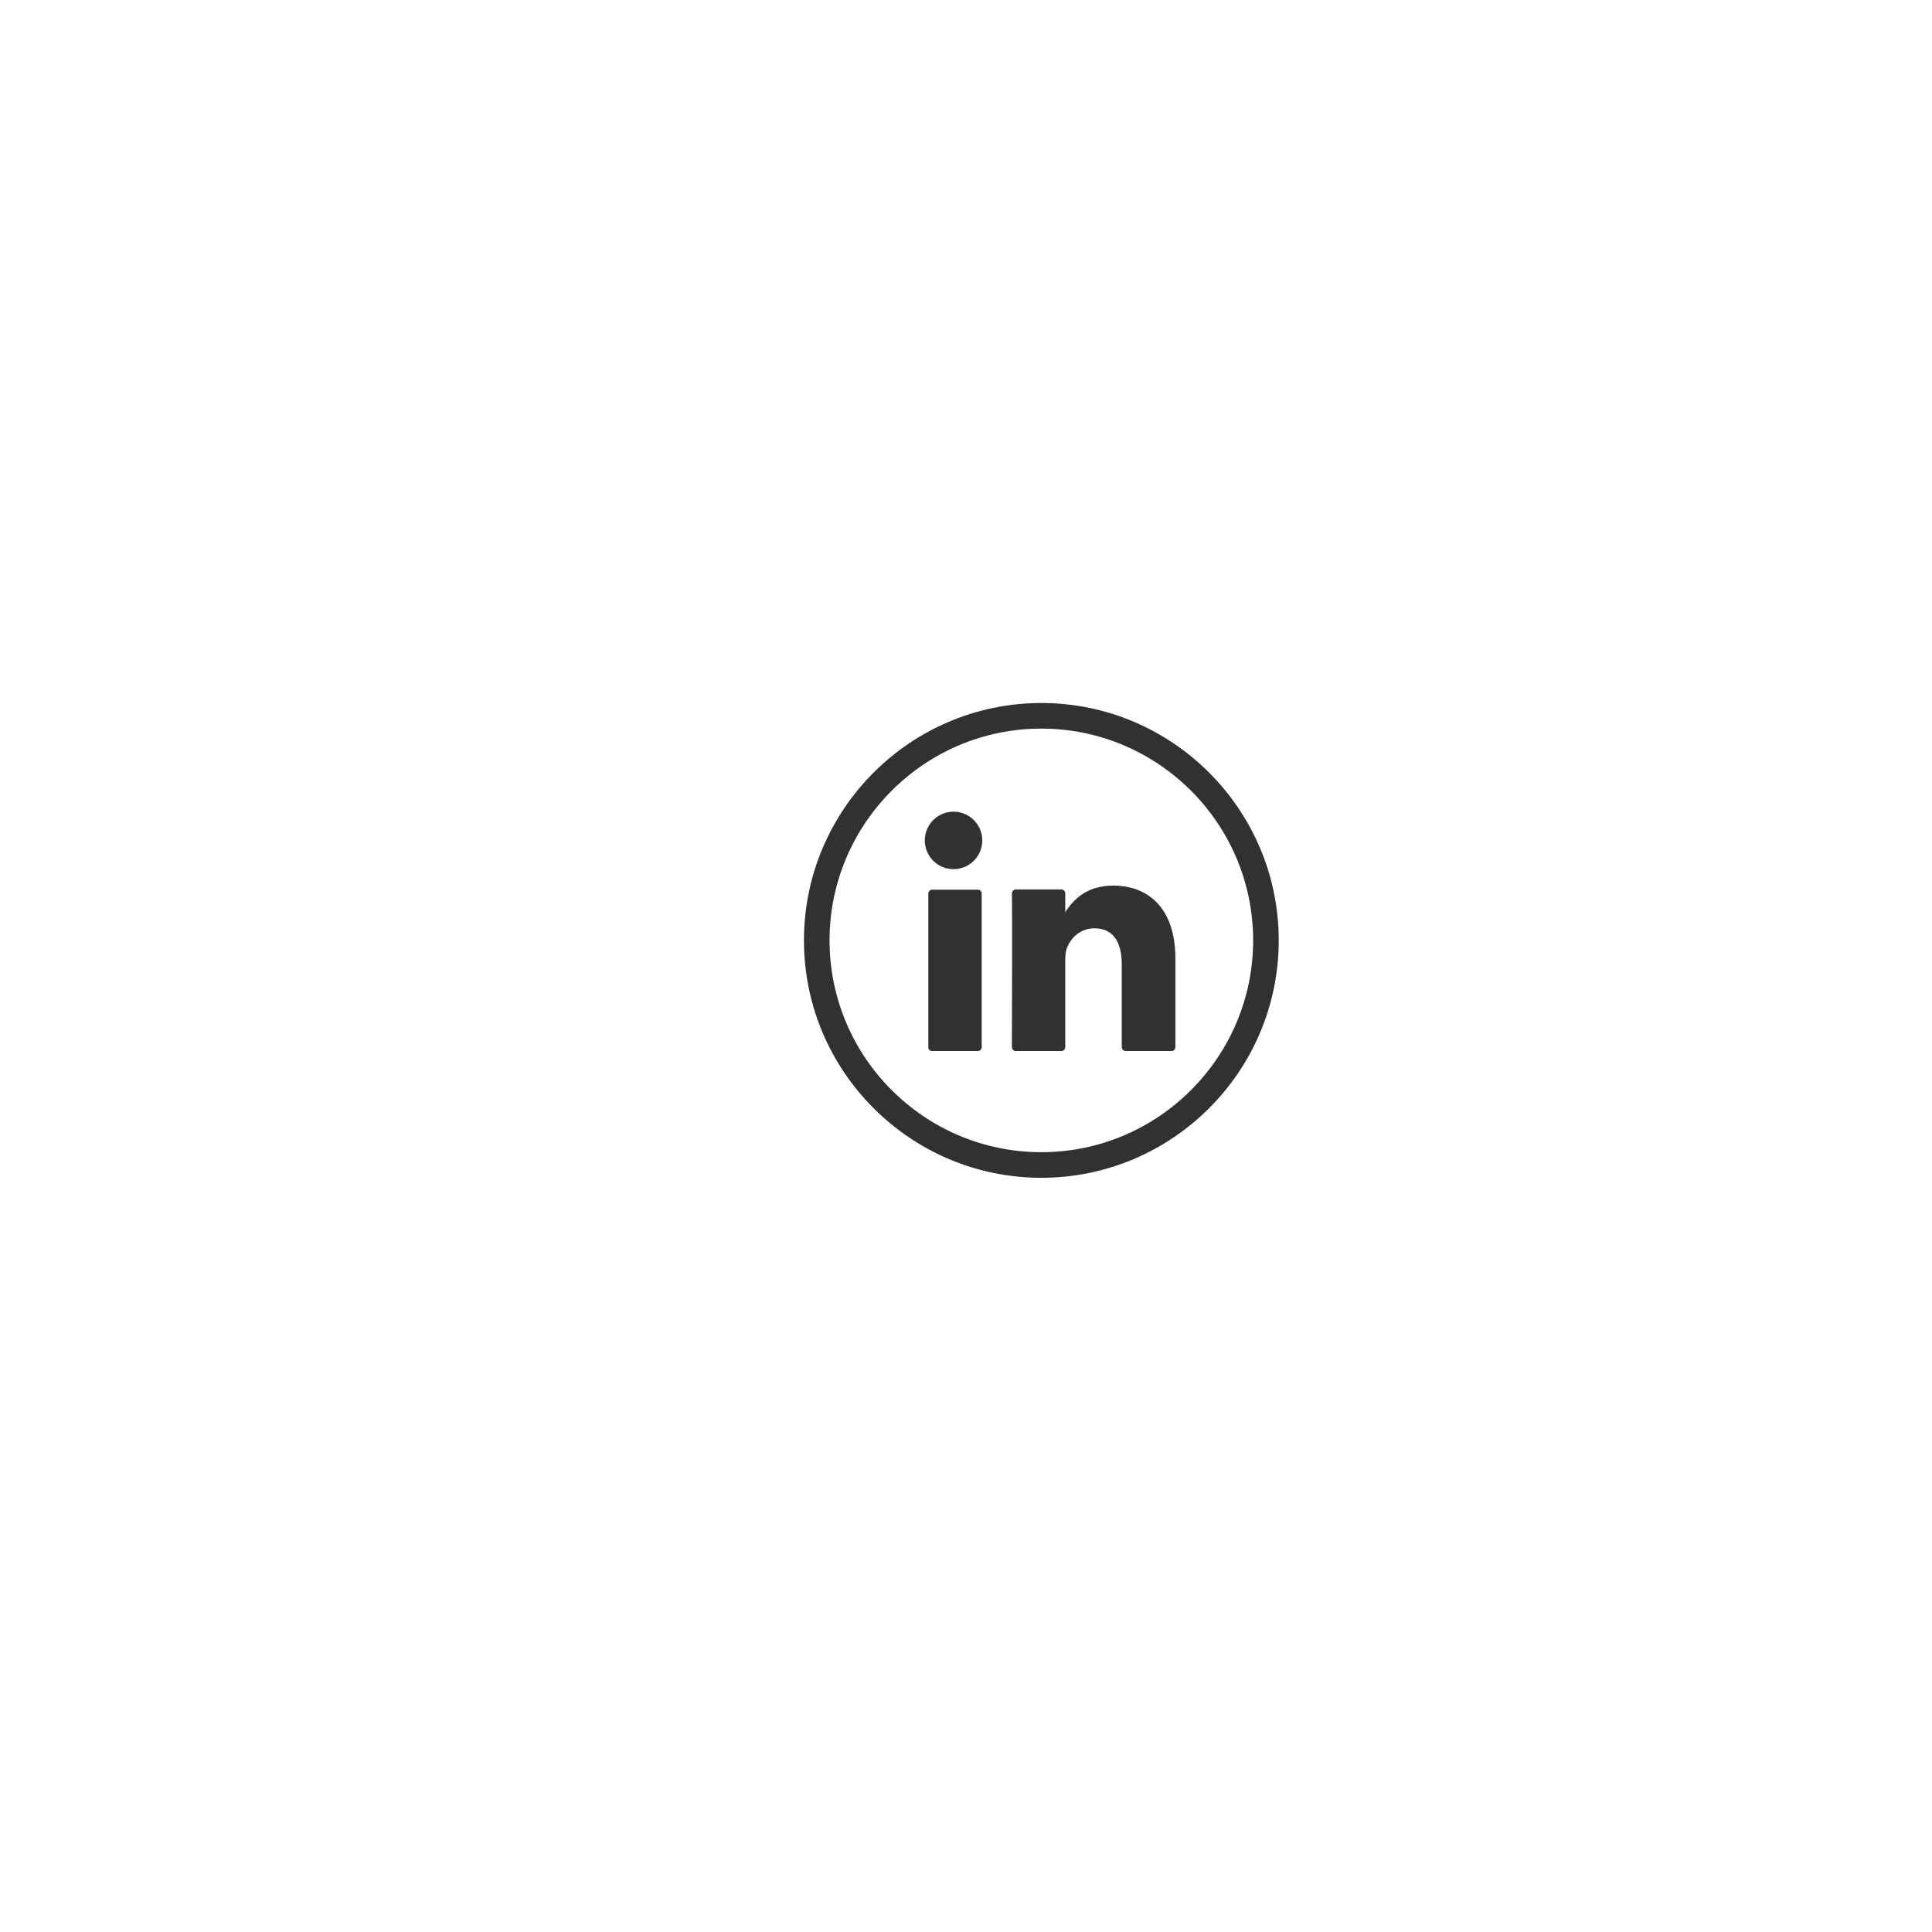
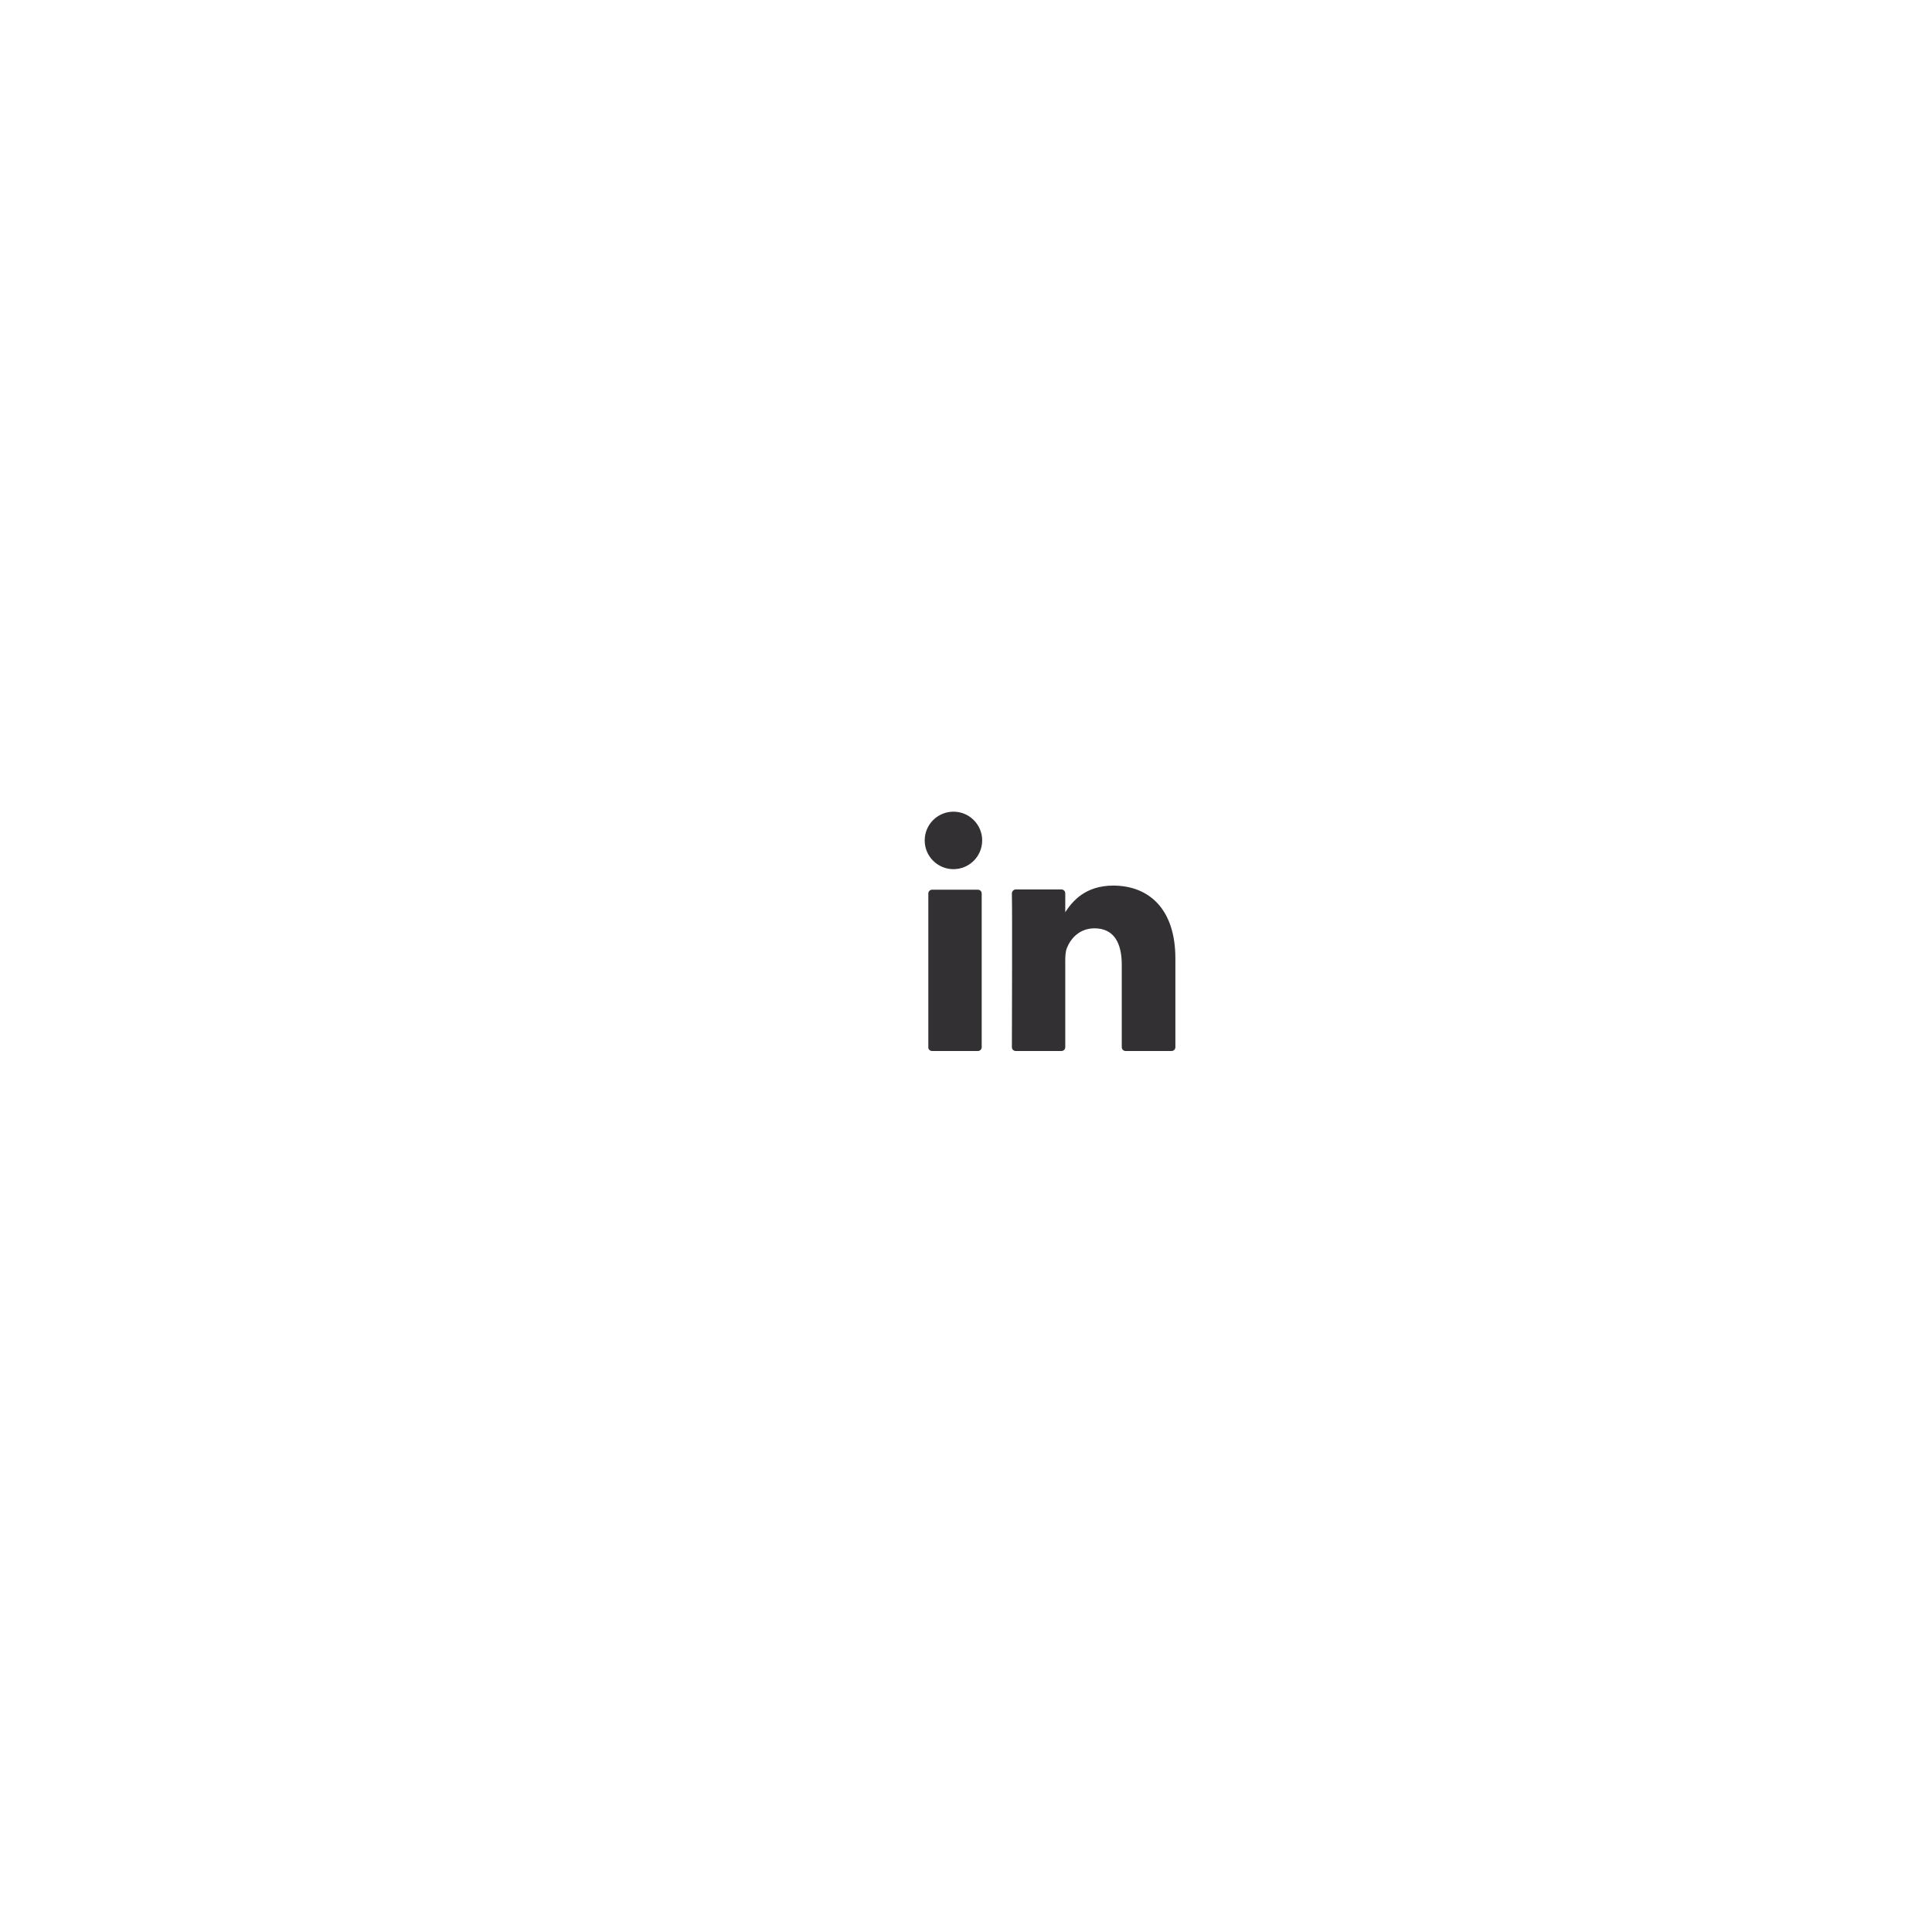
<svg xmlns="http://www.w3.org/2000/svg" version="1.1" id="Design" x="0px" y="0px" viewBox="0 0 800 800" style="enable-background:new 0 0 800 800;" xml:space="preserve">
  <style type="text/css">
	.st0{fill:#333033;}
</style>
  <g>
    <g>
-       <g>
-         <path class="st0" d="M431.2,487.7c-54.2,0-98.3-44.1-98.3-98.3c0-54.2,44.1-98.3,98.3-98.3c54.2,0,98.3,44.1,98.3,98.3     C529.5,443.6,485.4,487.7,431.2,487.7z M431.2,301.7c-48.4,0-87.7,39.4-87.7,87.7c0,48.4,39.4,87.7,87.7,87.7     c48.4,0,87.7-39.4,87.7-87.7C518.9,341,479.5,301.7,431.2,301.7z" />
-       </g>
-       <g>
-         <g>
-           <path class="st0" d="M486.7,396.9v36.7c0,0.9-0.7,1.6-1.6,1.6h-19c-0.9,0-1.6-0.7-1.6-1.6v-34.1c0-9-3.2-15.1-11.3-15.1      c-6.1,0-9.8,4.1-11.4,8.1c-0.6,1.4-0.7,3.4-0.7,5.4v35.7c0,0.9-0.7,1.6-1.6,1.6h-18.9c-0.9,0-1.6-0.7-1.6-1.6      c0-9.1,0.2-53.2,0-63.6c0-0.9,0.7-1.7,1.6-1.7h18.9c0.9,0,1.6,0.7,1.6,1.6v7.8c0,0.1-0.1,0.1-0.1,0.2h0.1v-0.2      c3-4.5,8.2-11,20-11C475.8,366.8,486.7,376.4,486.7,396.9L486.7,396.9z M386,435.2h18.9c0.9,0,1.6-0.7,1.6-1.6V370      c0-0.9-0.7-1.6-1.6-1.6H386c-0.9,0-1.6,0.7-1.6,1.6v63.6C384.3,434.5,385.1,435.2,386,435.2z" />
-         </g>
-       </g>
-     </g>
-     <g>
-       <ellipse transform="matrix(0.2298 -0.9732 0.9732 0.2298 -34.5566 652.2492)" class="st0" cx="394.8" cy="348" rx="11.9" ry="11.9" />
+       <path class="st0" d="M486.7,396.9v36.7c0,0.9-0.7,1.6-1.6,1.6h-19c-0.9,0-1.6-0.7-1.6-1.6v-34.1c0-9-3.2-15.1-11.3-15.1    c-6.1,0-9.8,4.1-11.4,8.1c-0.6,1.4-0.7,3.4-0.7,5.4v35.7c0,0.9-0.7,1.6-1.6,1.6h-18.9c-0.9,0-1.6-0.7-1.6-1.6    c0-9.1,0.2-53.2,0-63.6c0-0.9,0.7-1.7,1.6-1.7h18.9c0.9,0,1.6,0.7,1.6,1.6v7.8c0,0.1-0.1,0.1-0.1,0.2h0.1v-0.2c3-4.5,8.2-11,20-11    C475.8,366.8,486.7,376.4,486.7,396.9L486.7,396.9z M386,435.2h18.9c0.9,0,1.6-0.7,1.6-1.6V370c0-0.9-0.7-1.6-1.6-1.6H386    c-0.9,0-1.6,0.7-1.6,1.6v63.6C384.3,434.5,385.1,435.2,386,435.2z" />
    </g>
  </g>
+   <g>
+     <ellipse class="st0" cx="394.8" cy="348" rx="11.9" ry="11.9" />
+   </g>
</svg>
